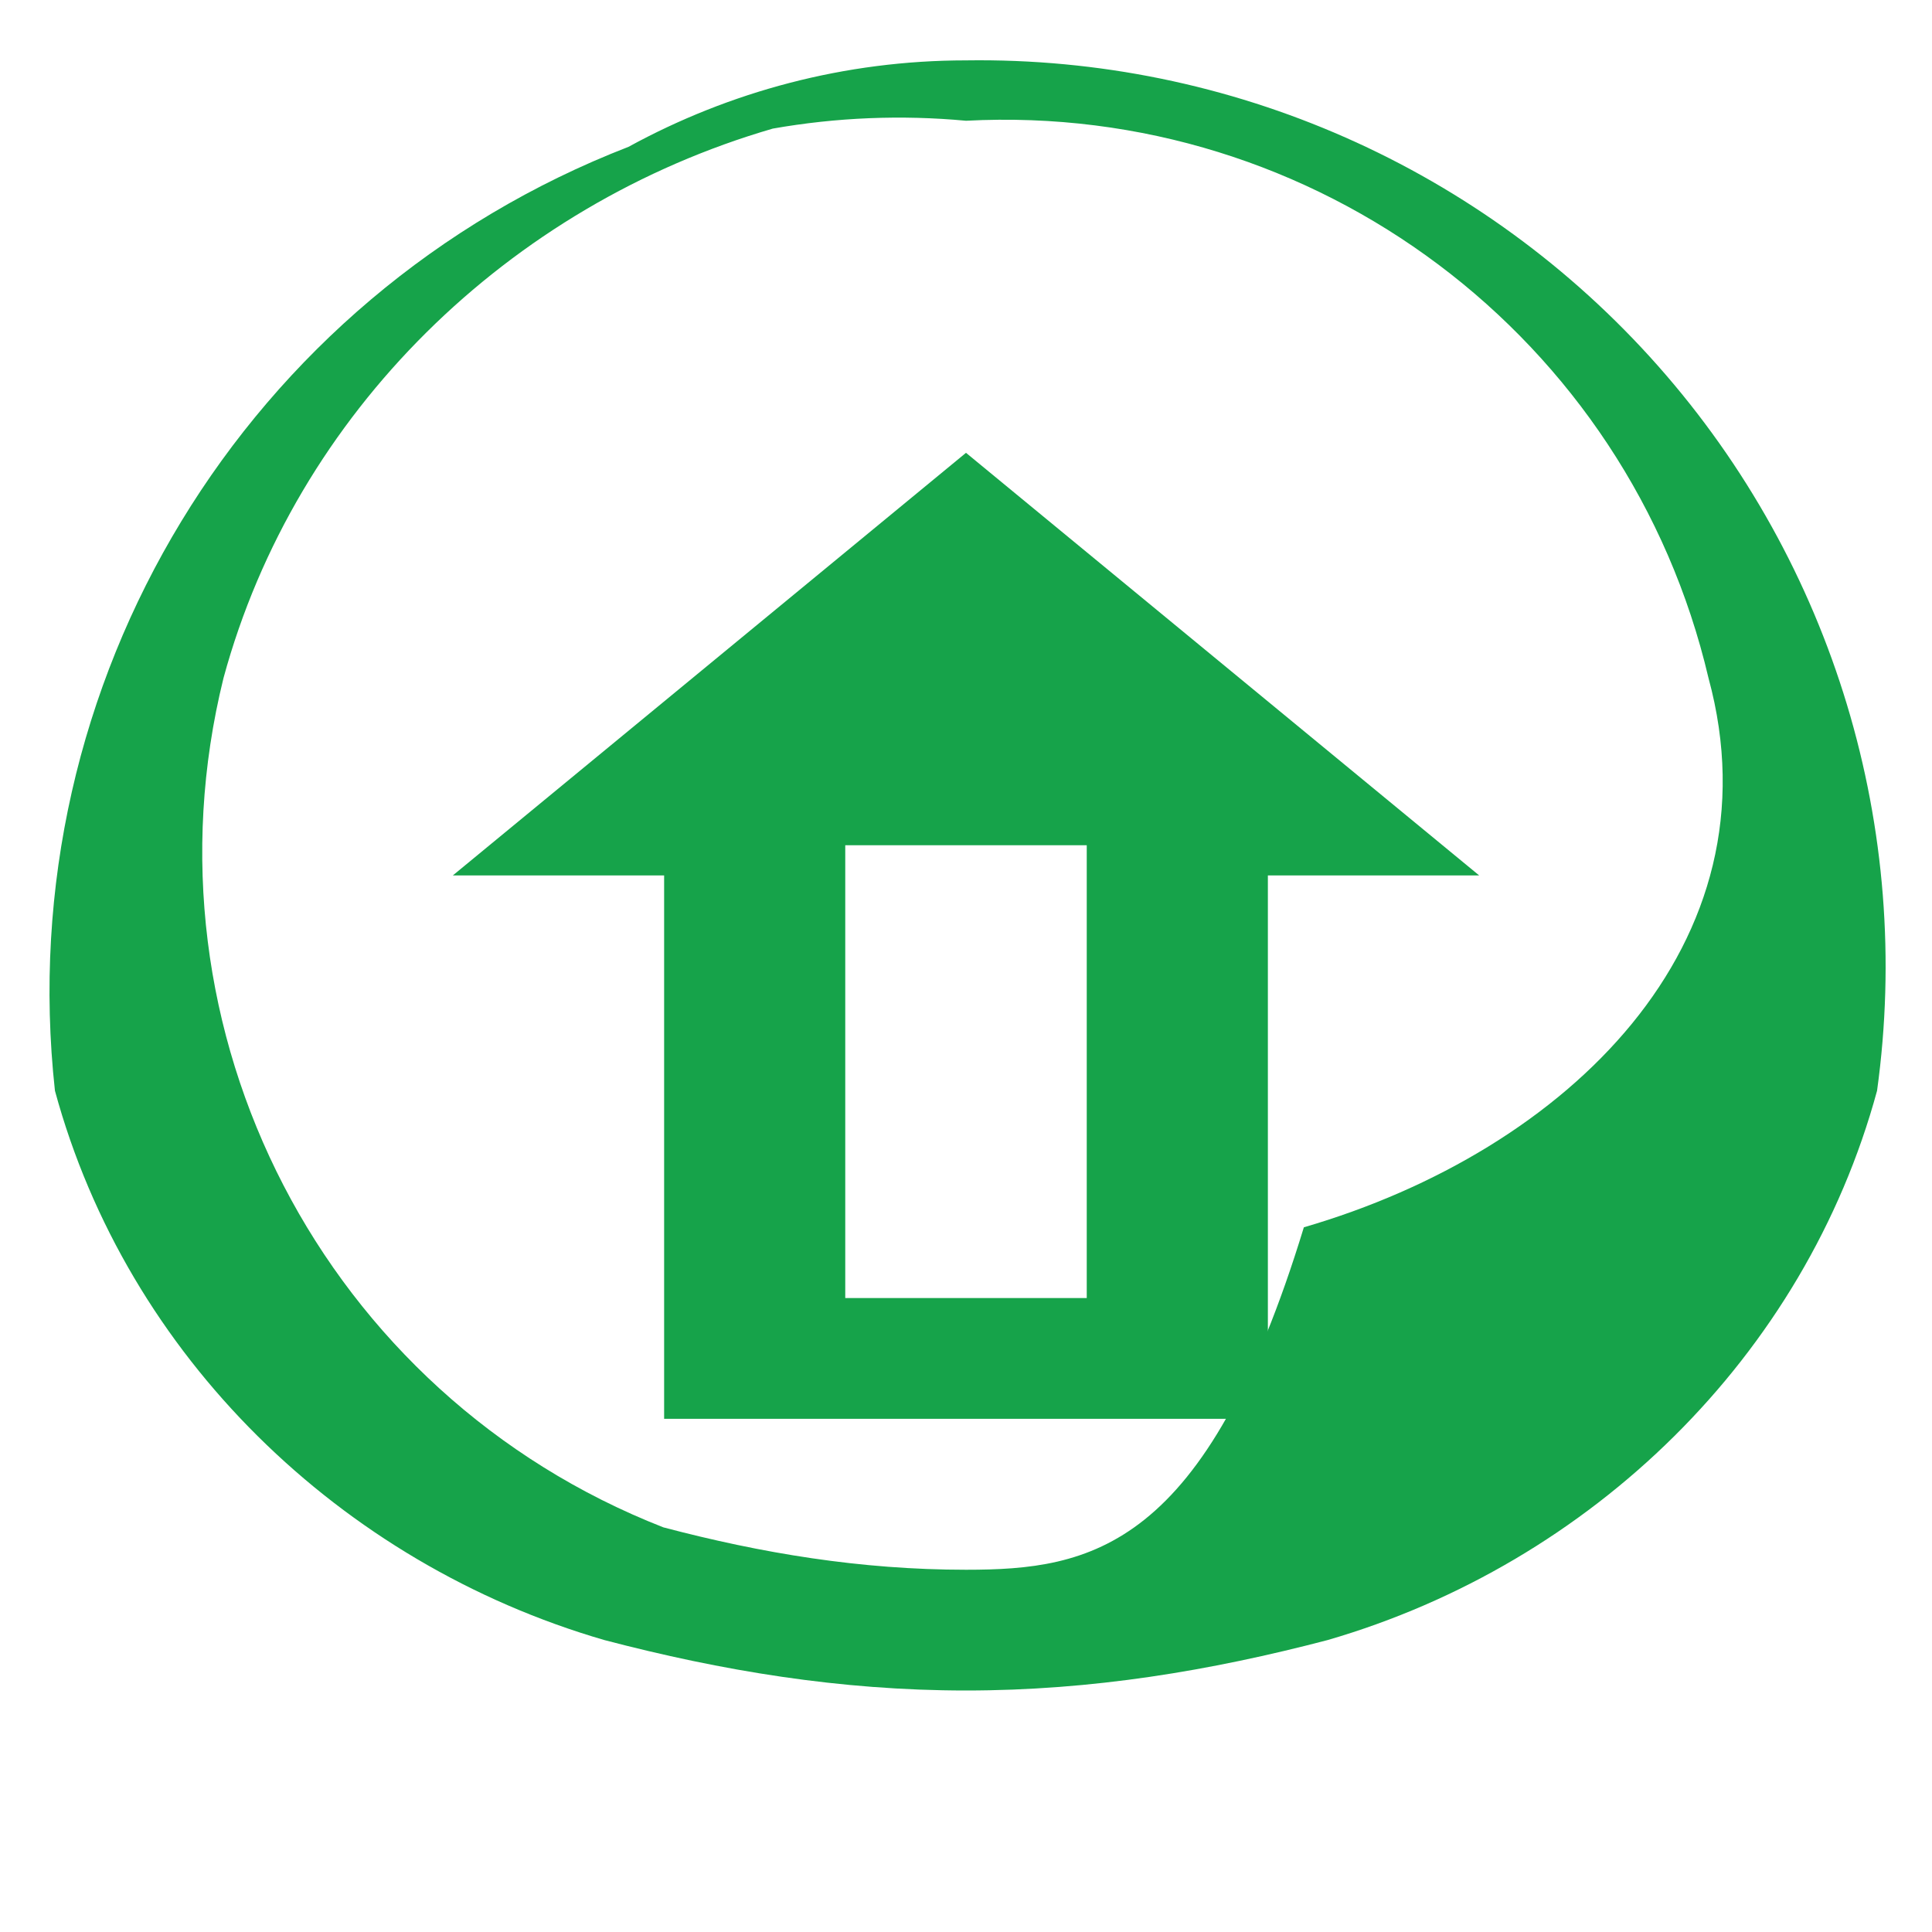
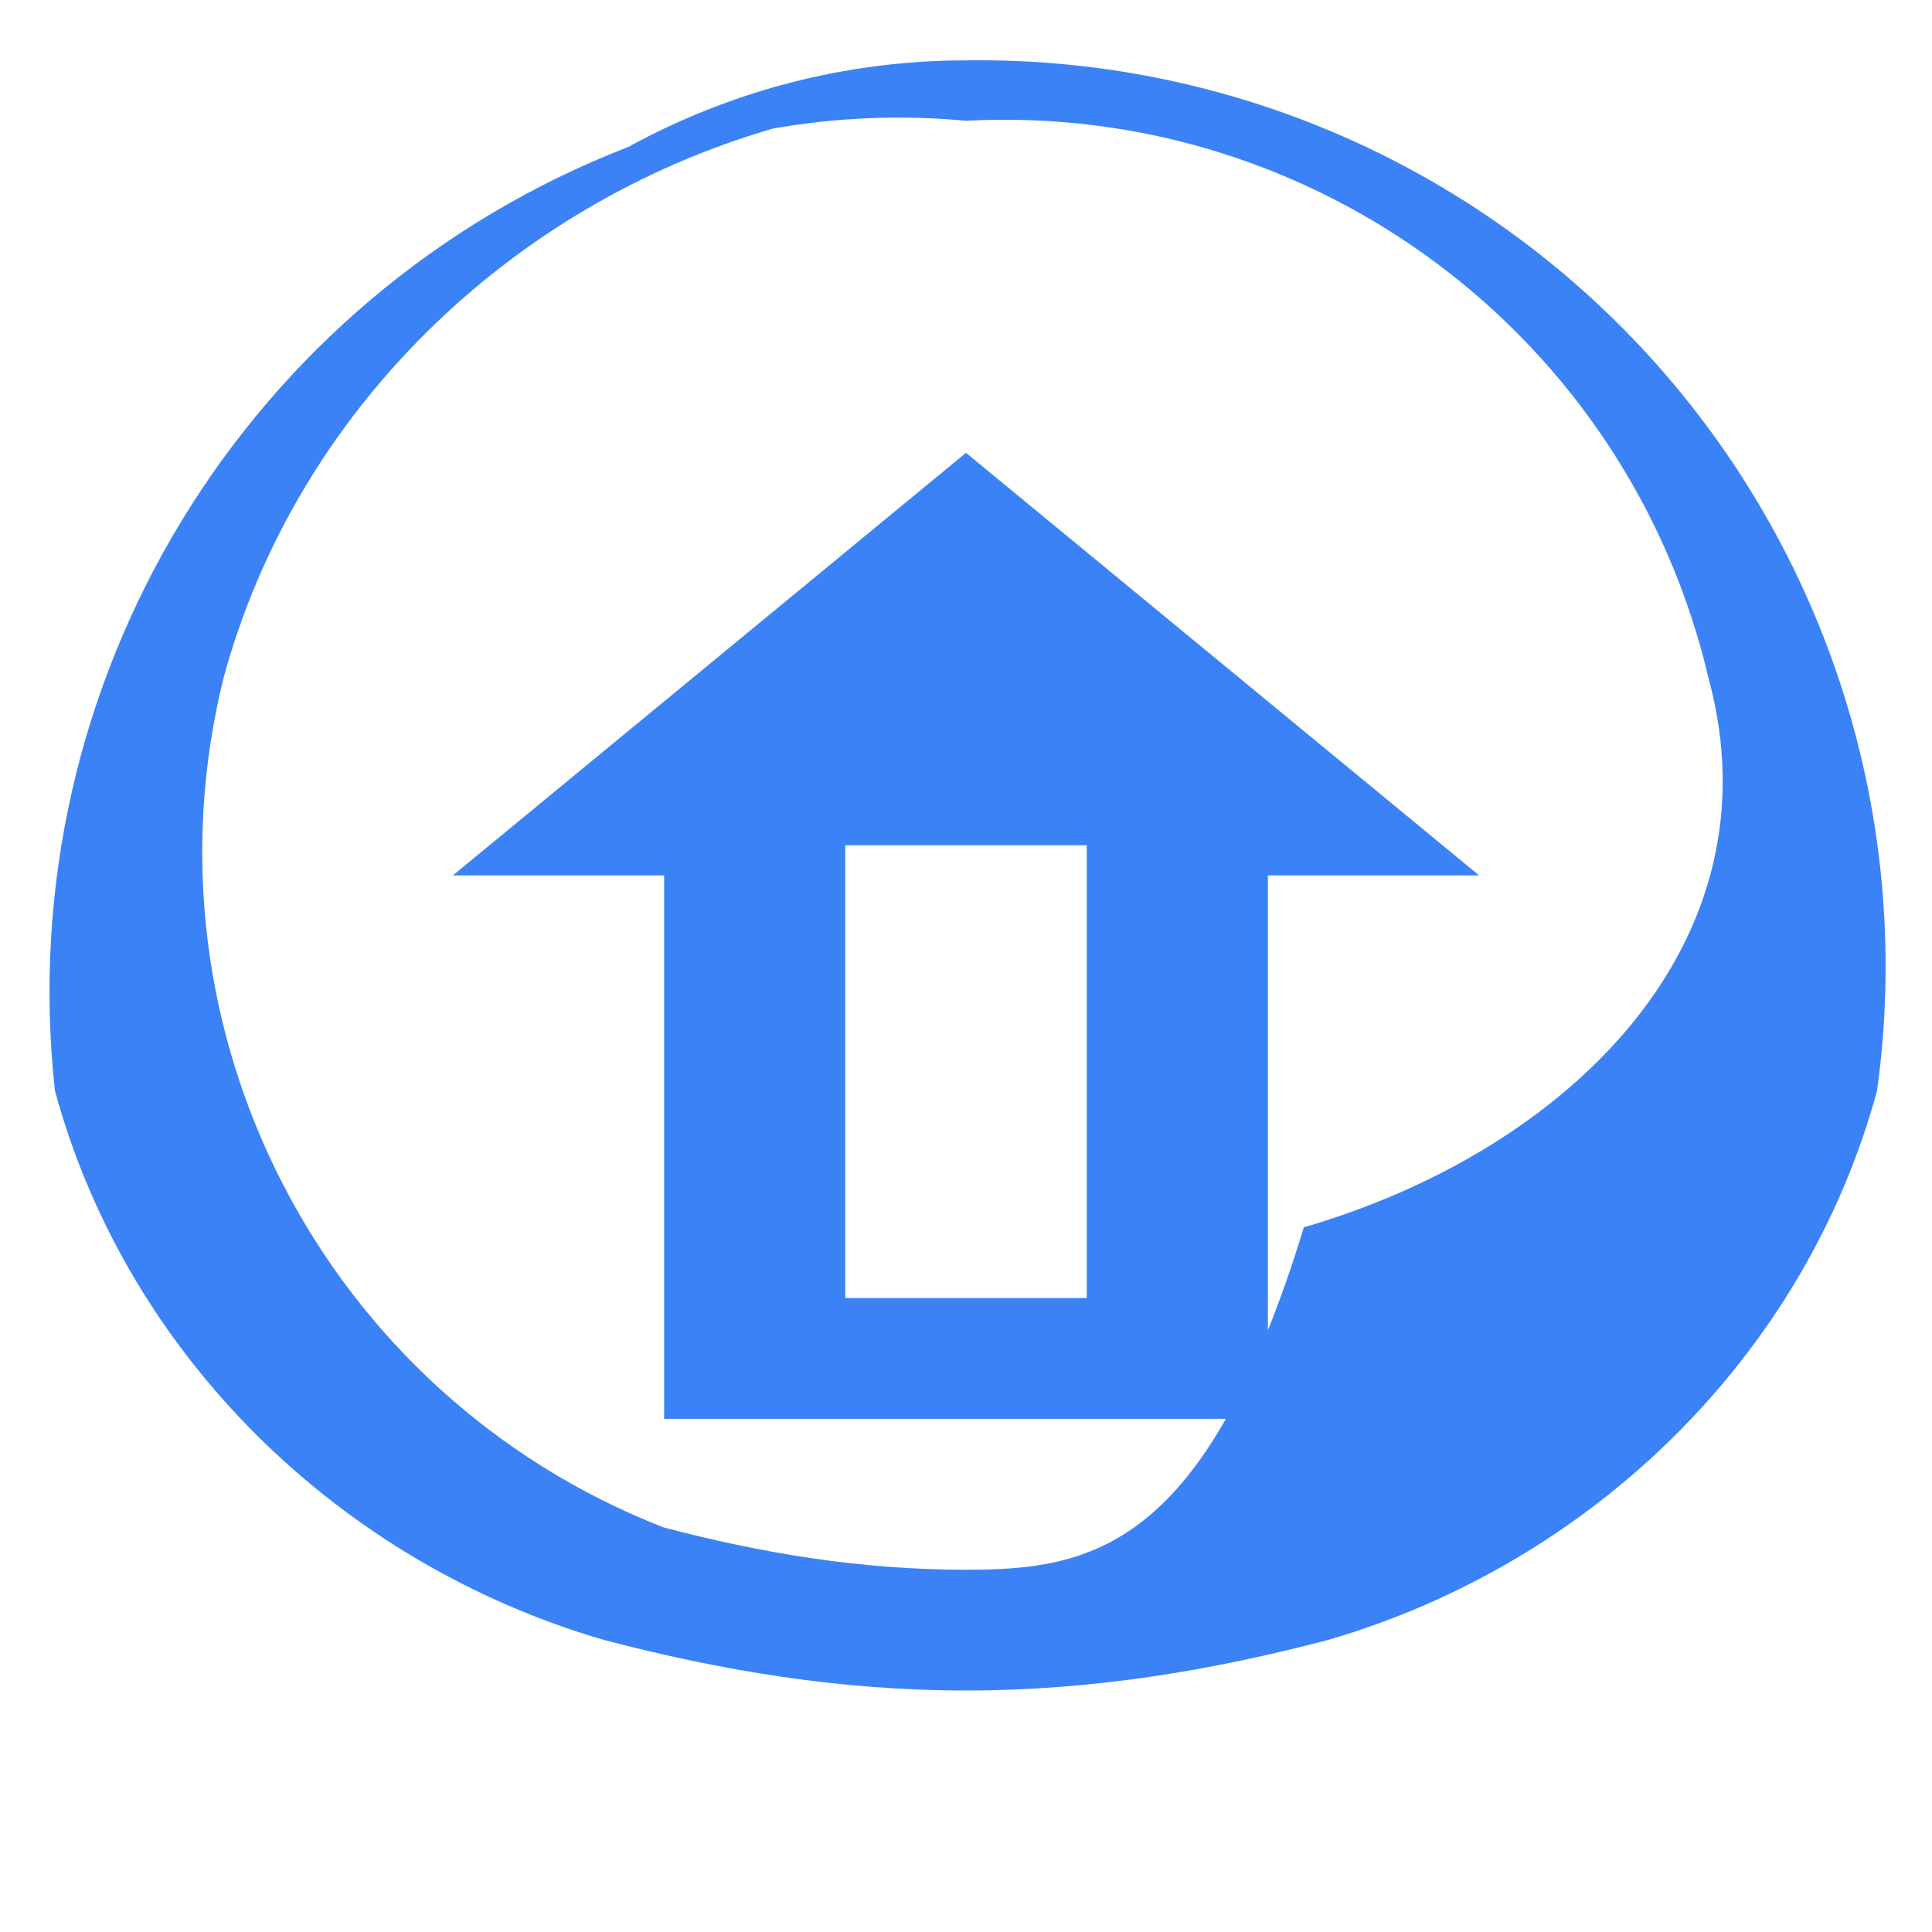
- <svg xmlns="http://www.w3.org/2000/svg" viewBox="0 0 32 32" fill="#16a34a">
+ <svg xmlns="http://www.w3.org/2000/svg" viewBox="0 0 32 32" fill="#3B82F6">
  <path d="M16 1c-2.008 0-3.92.518-5.59 1.432A15.011 15.011 0 0 0 .91 18.066c1.196 4.398 4.73 7.828 9.098 9.098C11.954 27.674 13.914 28 16 28c2.086 0 4.046-.326 5.992-.836 4.368-1.27 7.902-4.7 9.098-9.098A15.01 15.01 0 0 0 16 1zm0 25c-1.748 0-3.388-.274-5.012-.702A12.012 12.012 0 0 1 3.702 11.23C4.898 6.832 8.432 3.4 12.8 2.13A12.01 12.01 0 0 1 16 2a11.983 11.983 0 0 1 12.298 9.23c1.196 4.398-2.336 7.828-6.702 9.098C19.966 25.666 18.066 26 16 26z" />
  <path d="M16 7.5L7.5 14.5h3.5v9h10v-9h3.5zM18 21.5h-4v-7.5h4z" />
</svg>
